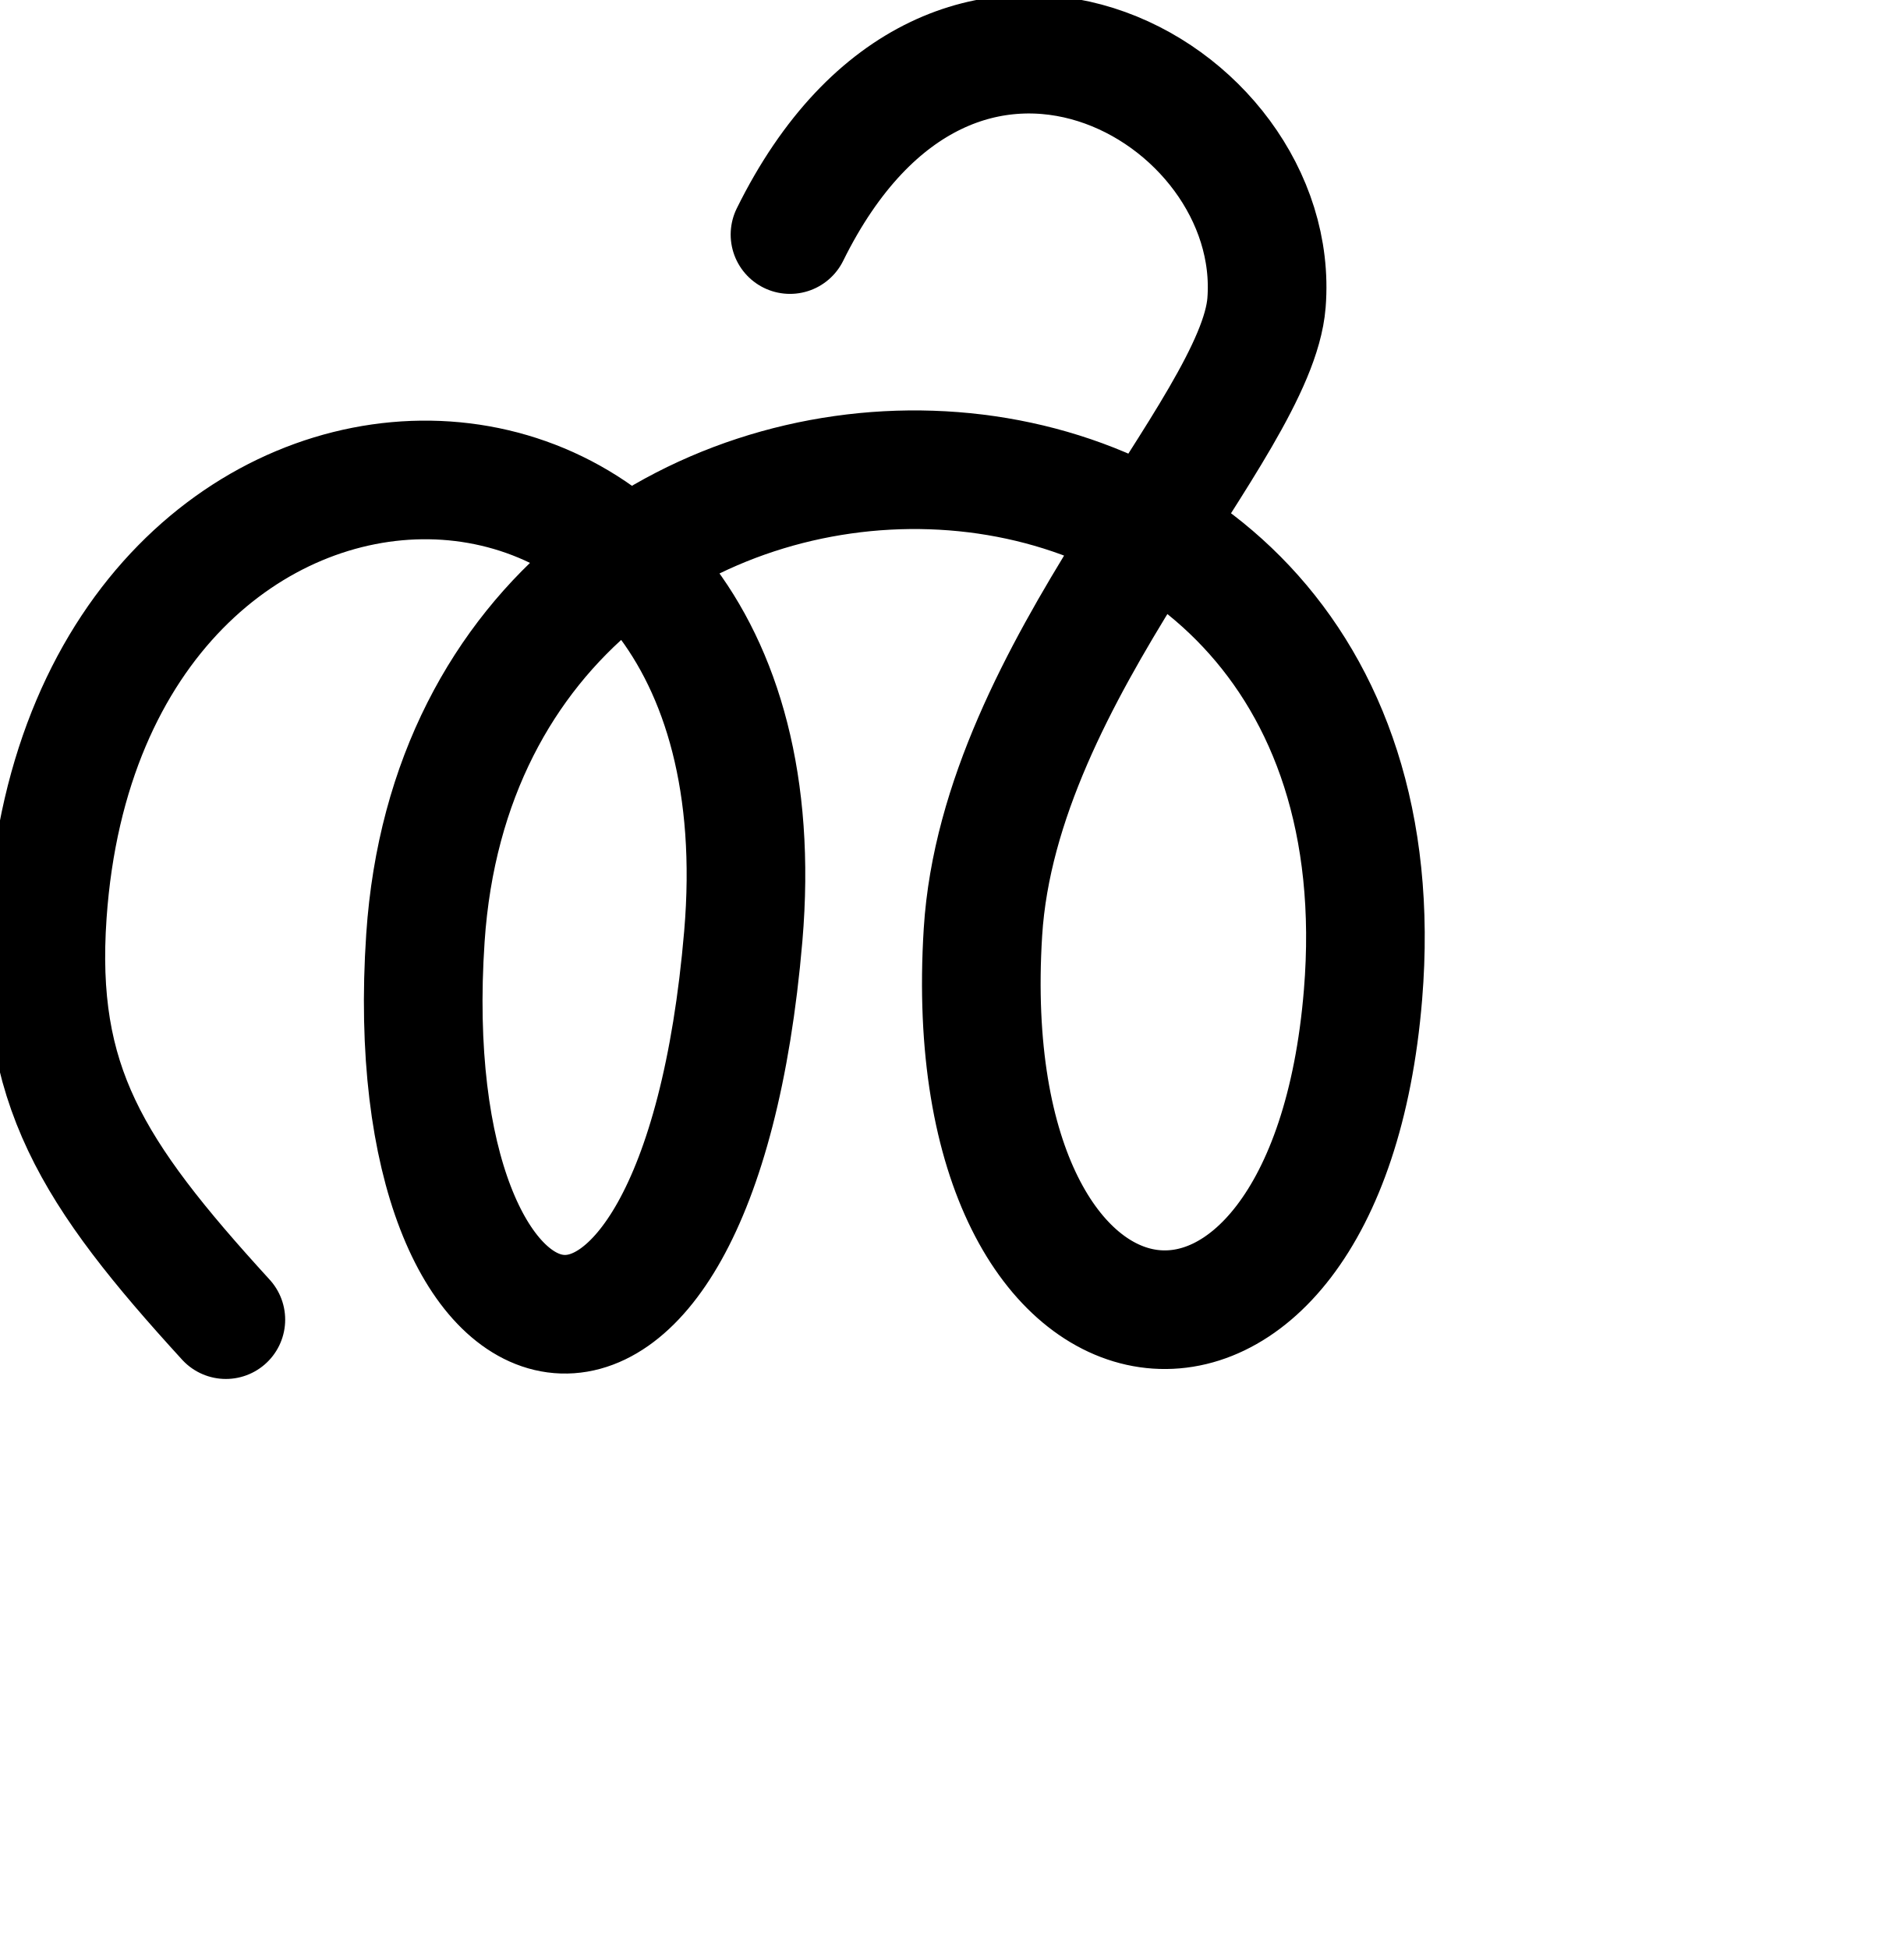
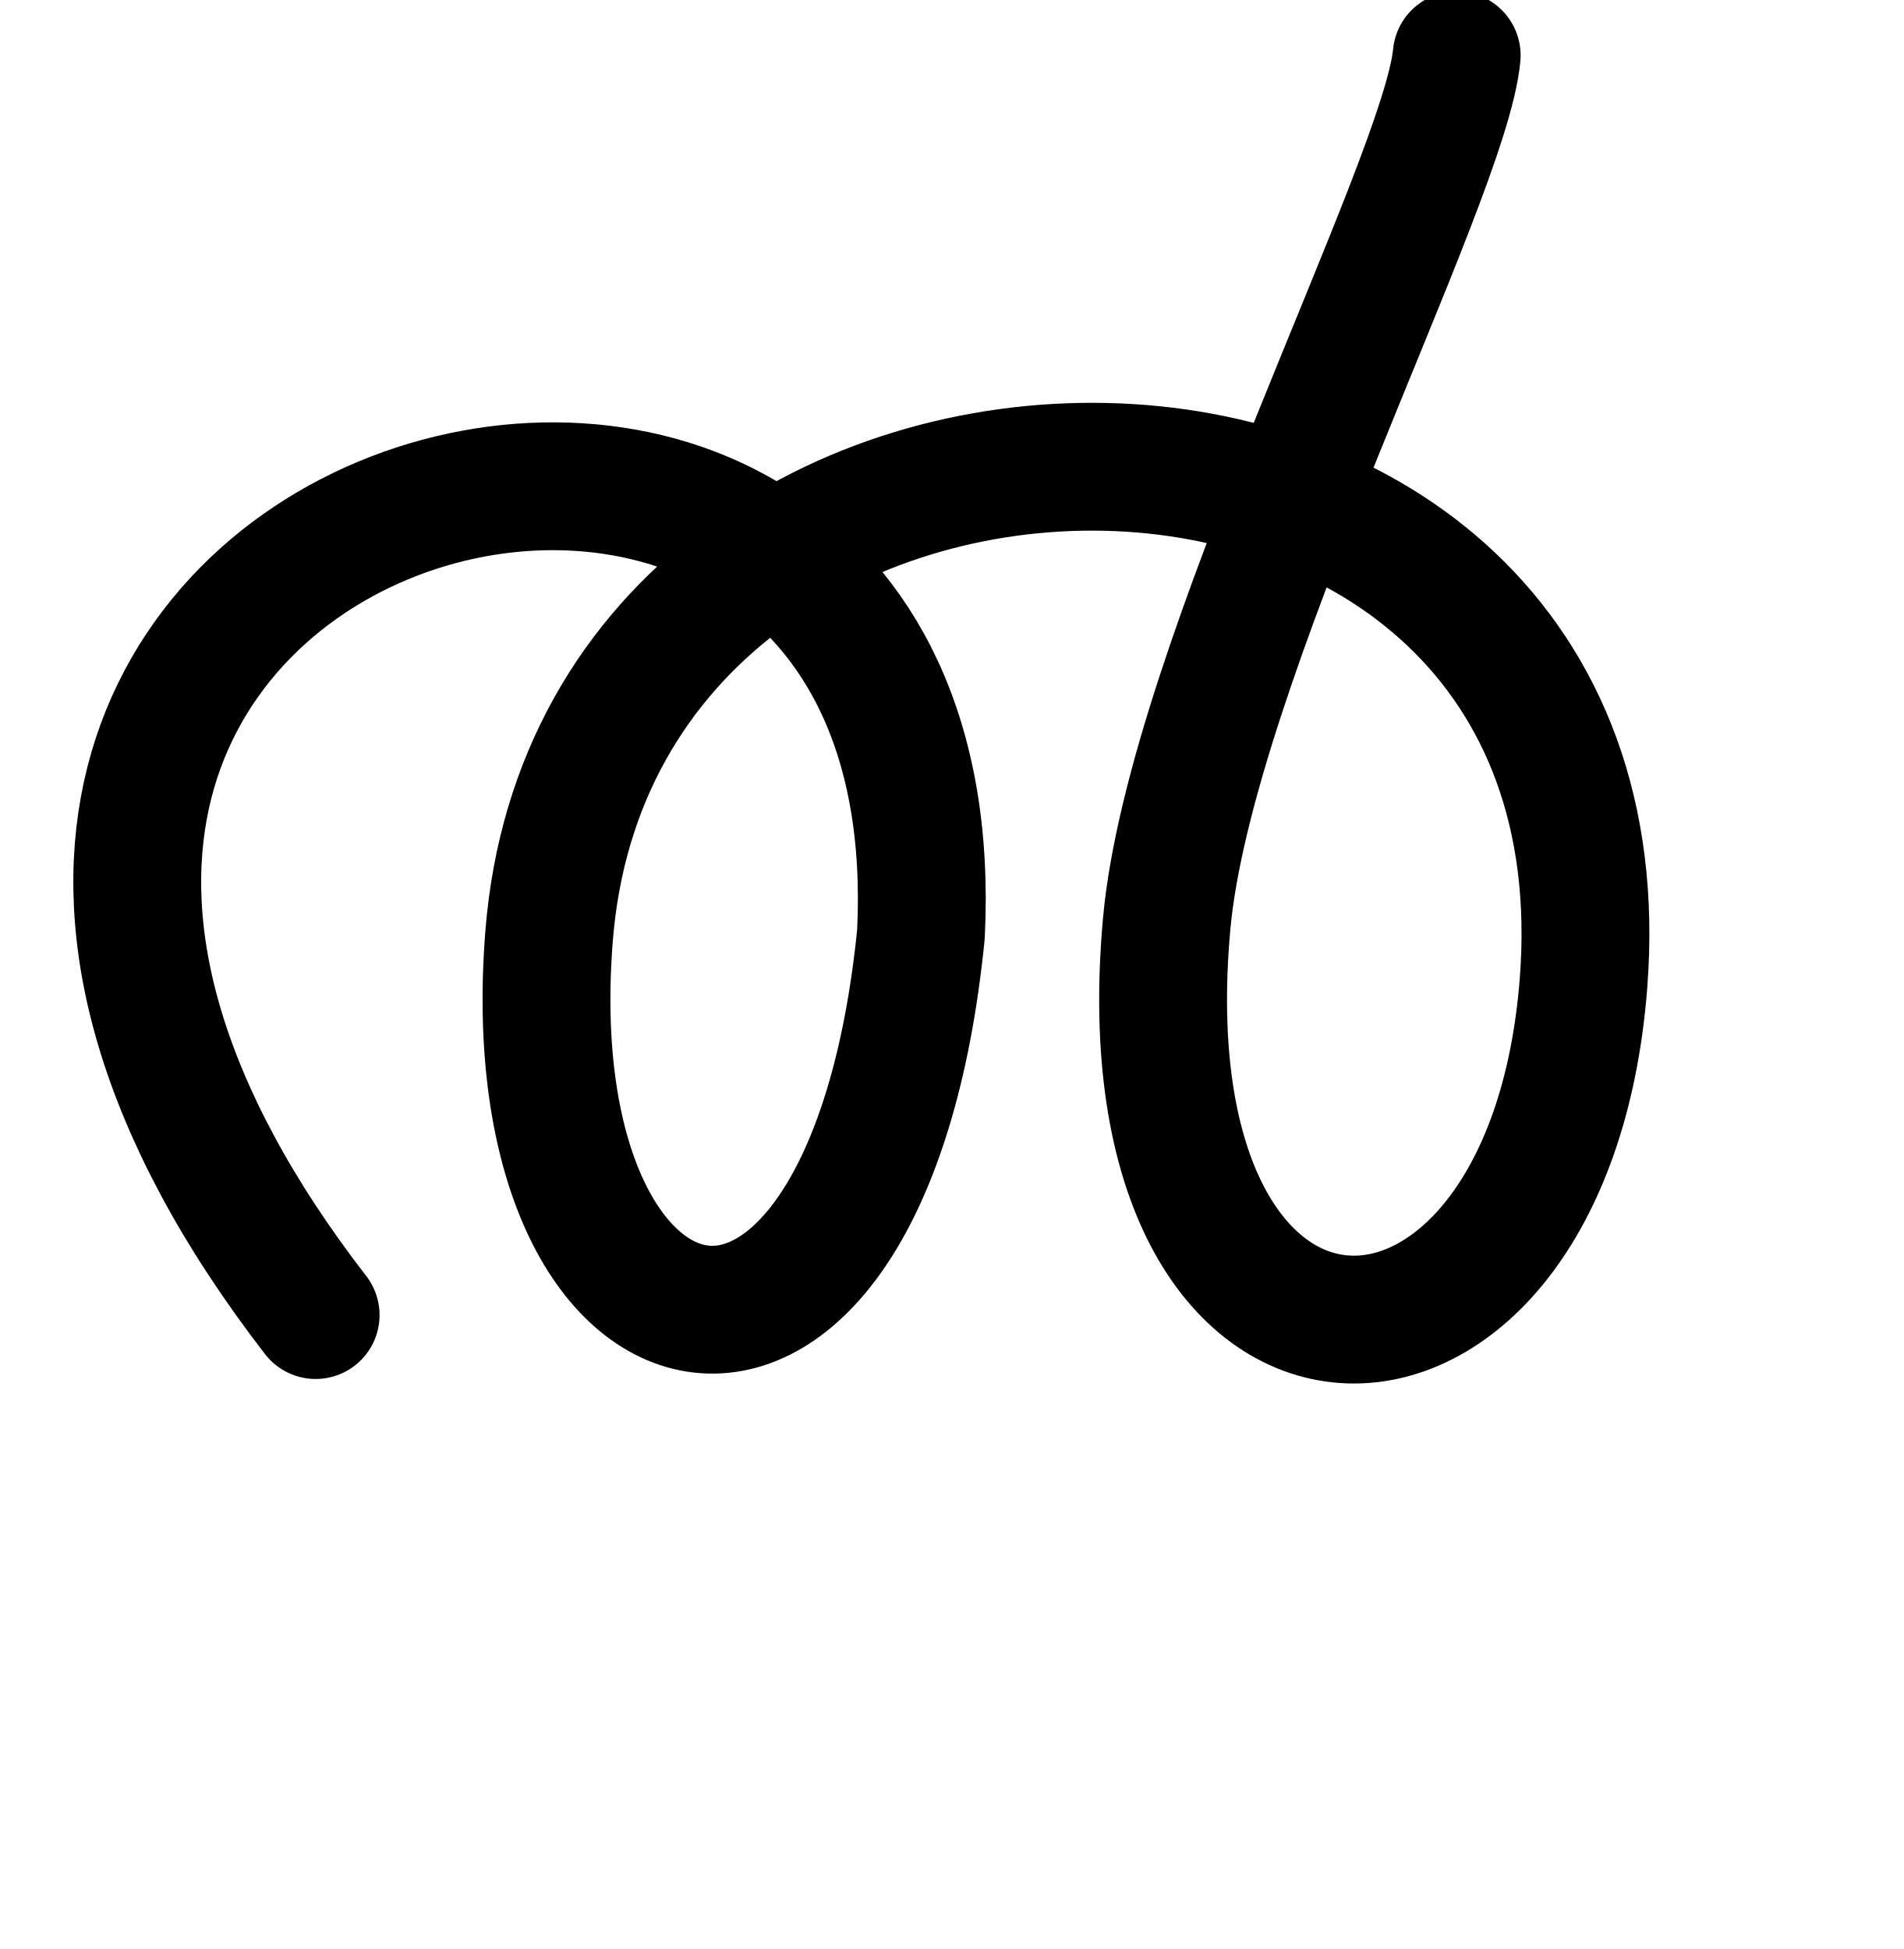
<svg xmlns="http://www.w3.org/2000/svg" width="2000" height="2048" id="svg2992" version="1.1">
  <defs id="defs5498" />
  <g id="layer1" transform="translate(0,1048)">
-     <path style="fill:none;stroke:#000000;stroke-width:124.639;stroke-linecap:round;stroke-linejoin:round;stroke-miterlimit:4;stroke-dasharray:none;stroke-opacity:1" d="M 237.308,338.684 C 96,184 37.38,91.115 49.798,-87.38 92.349,-698.978 835.058,-700.16 780.958,-64.369 732.192,508.742 414.522,419.808 446.98,-62.53 491.989,-731.401 1491.254,-724.436 1432.103,-2.919 1393.16,472.097 1002.001,423.662 1032.763,-68.525 1050.007,-344.44 1320.29,-597.383 1330.698,-729.897 1348.276,-953.684 1001.77,-1149.38 830.016,-801.507" id="path3821" />
+     <path style="fill:none;stroke:#000000;stroke-width:134.317;stroke-linecap:round;stroke-linejoin:round;stroke-miterlimit:4;stroke-dasharray:none;stroke-opacity:1" d="M 331.633,333.862 C -339.031,-534.477 1008.852,-902.755 967.602,-66.267 910.555,502.687 538.94,414.399 576.909,-64.441 629.562,-728.461 1719.623,-731.66 1663.728,-14.54 1626.256,466.212 1177.047,466.212 1225.726,-76.578 1250.269,-350.234 1518.351,-858.27 1530.527,-989.823" id="path3821" />
  </g>
</svg>
